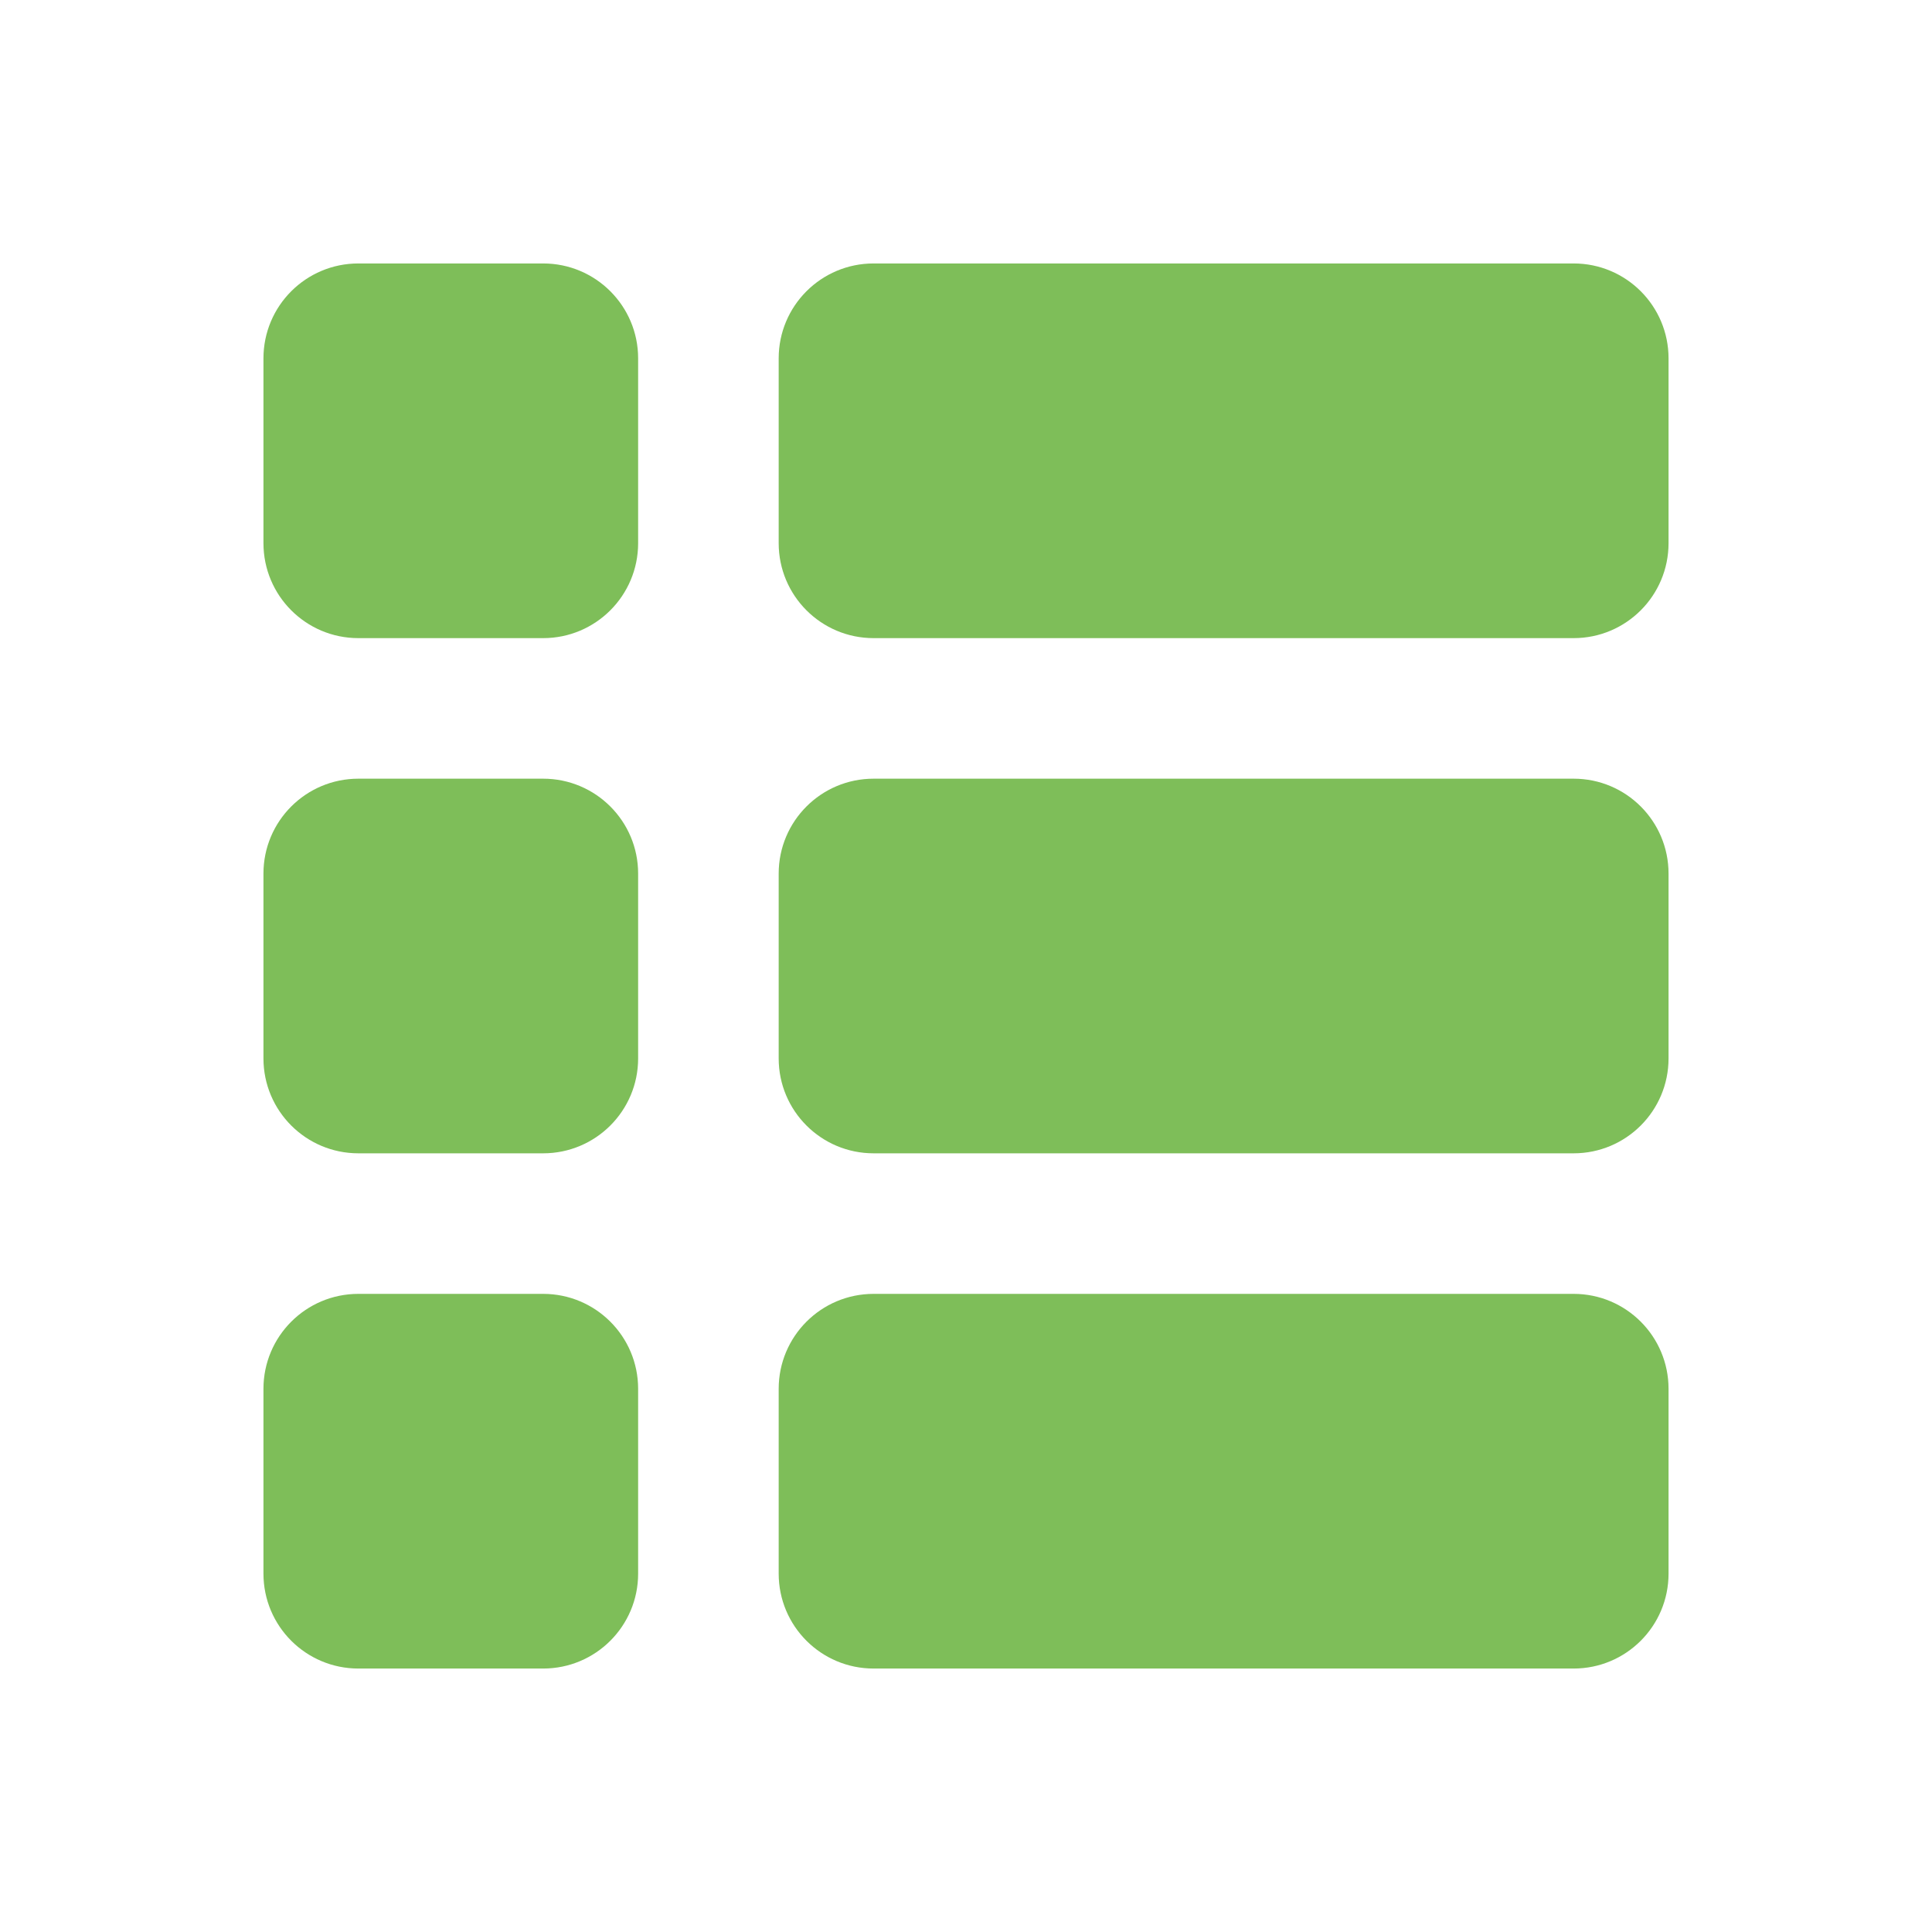
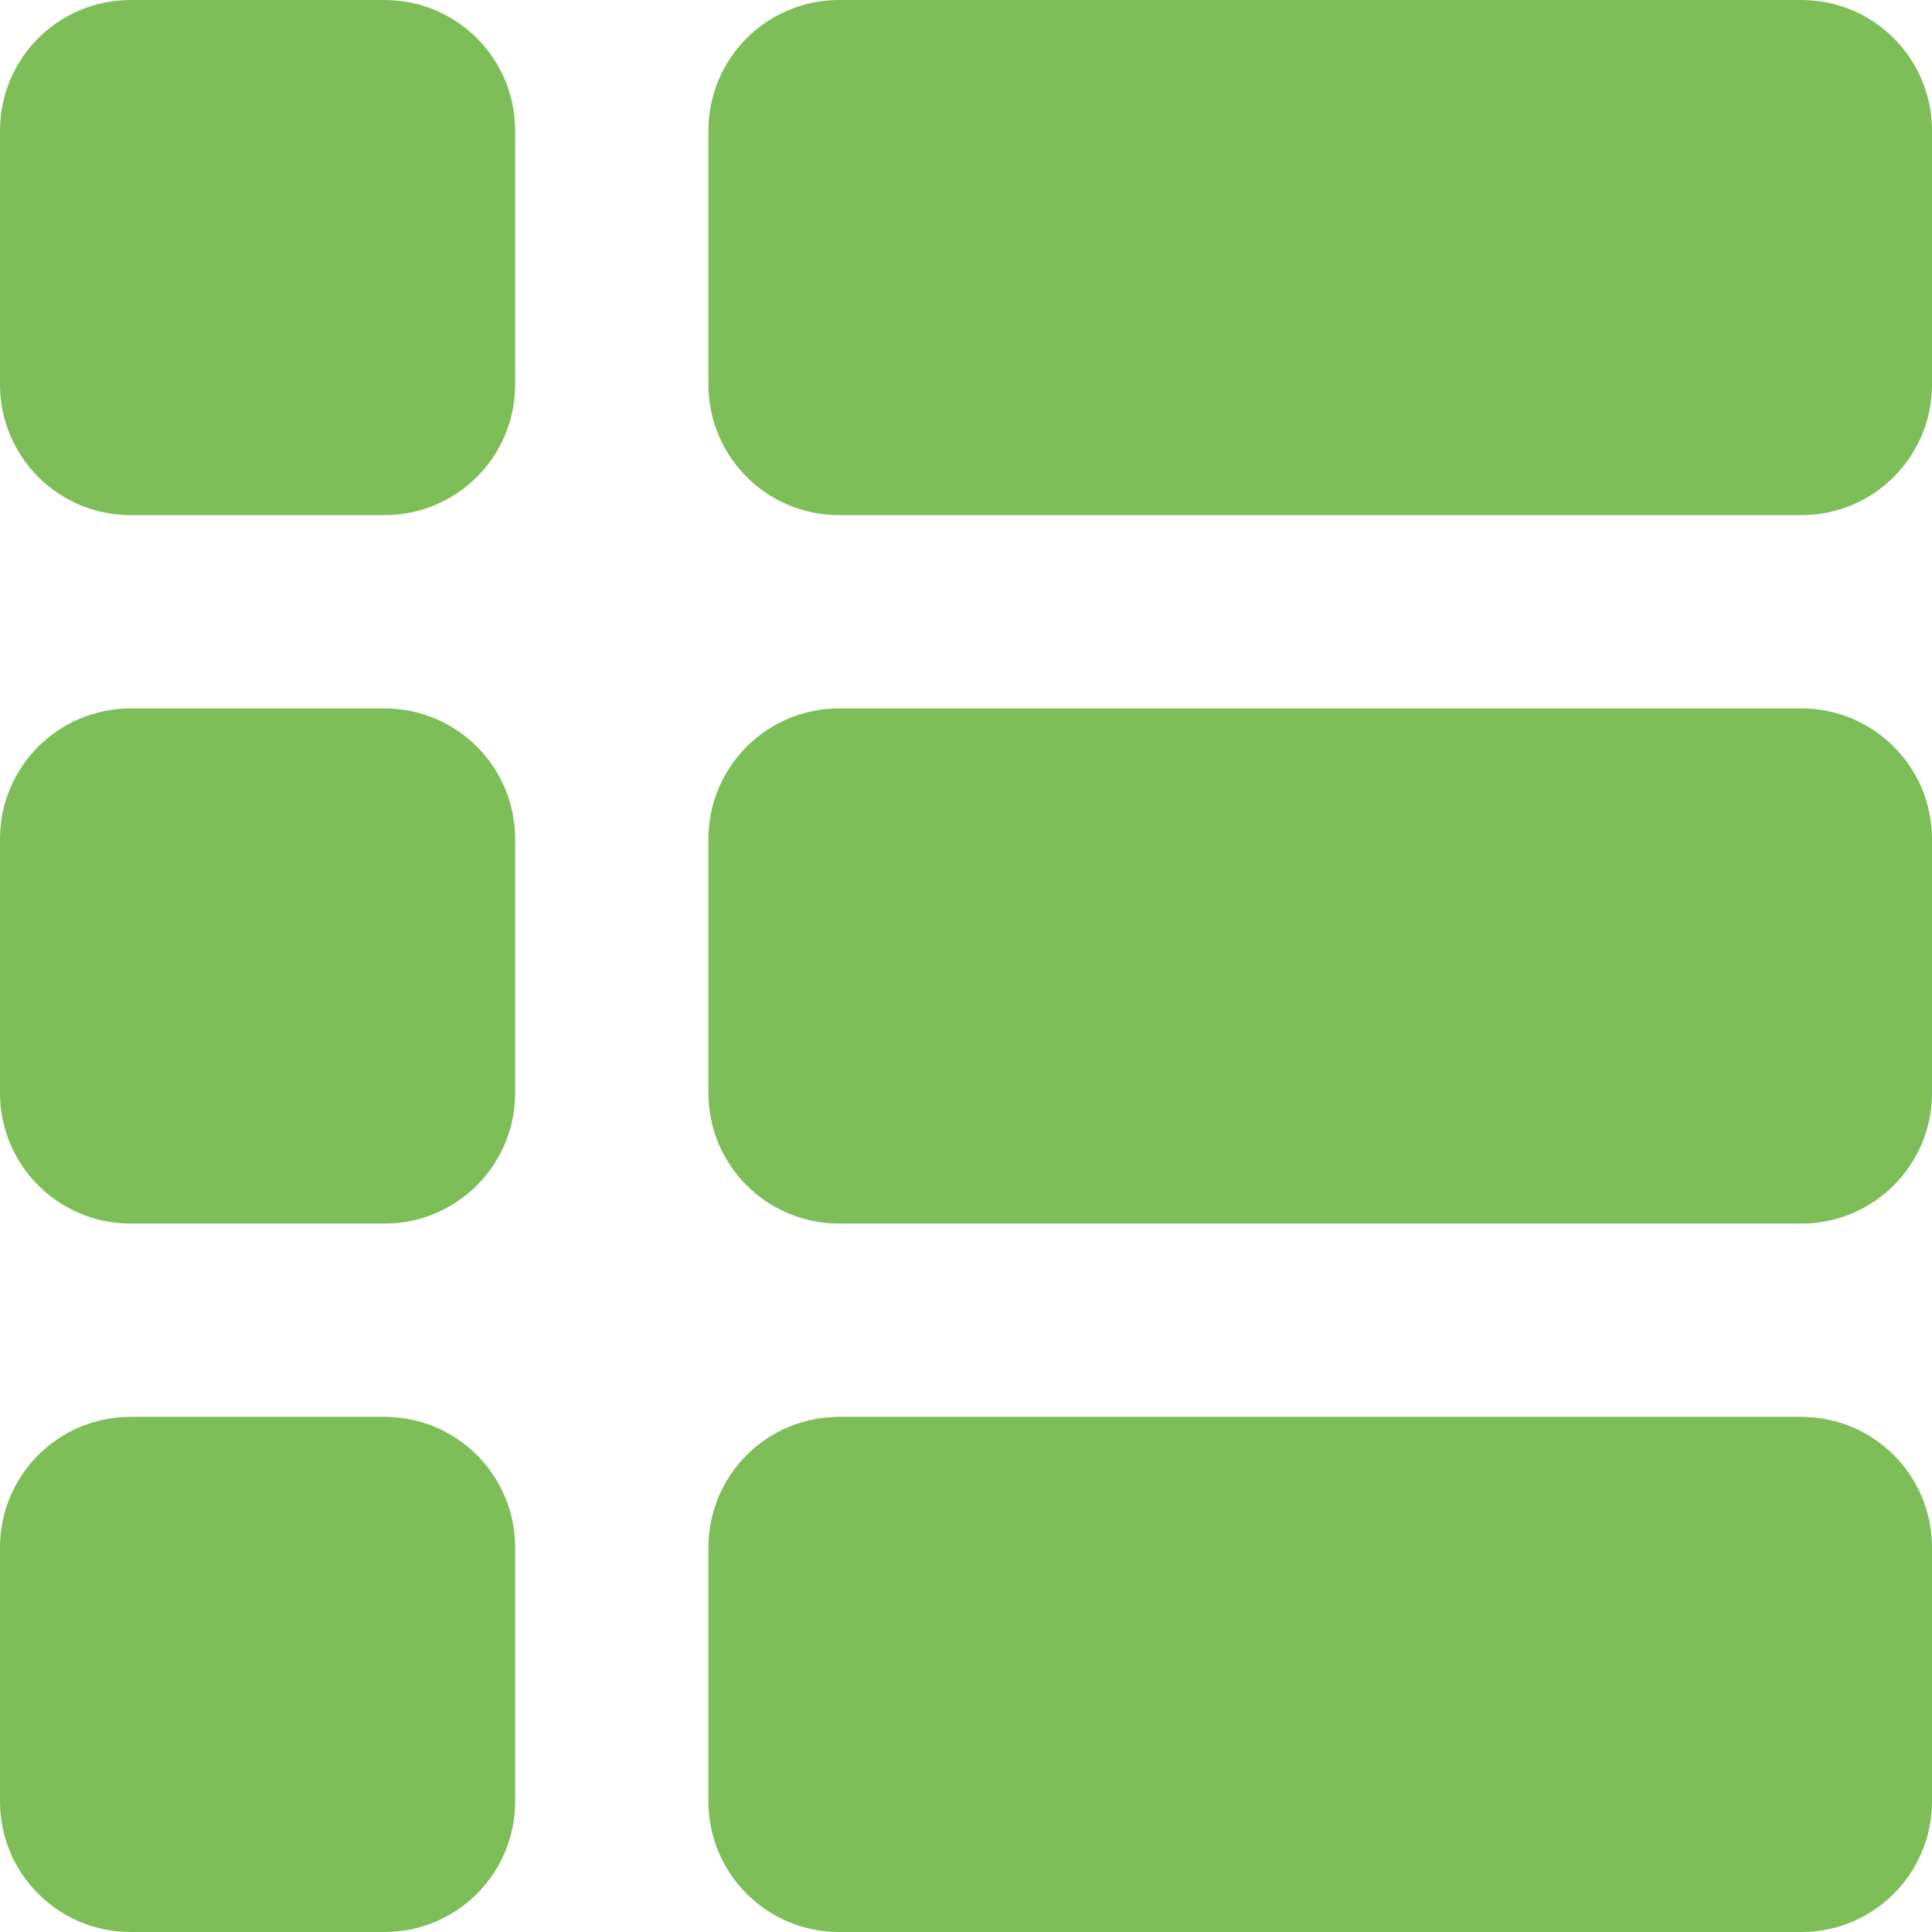
<svg xmlns="http://www.w3.org/2000/svg" width="44px" height="44px" viewBox="0 0 44 44" version="1.1">
  <defs />
-   <g stroke="none" stroke-width="1" fill="none" fill-rule="evenodd">
-     <g fill="#7EBE59">
-       <path d="M35.838,17.734 L31.63,17.734 L24.104,17.734 L19.896,17.734 C18.701,17.734 17.734,18.701 17.734,19.896 L17.734,24.104 C17.734,25.299 18.701,26.266 19.896,26.266 L24.104,26.266 L31.63,26.266 L35.838,26.266 C37.033,26.266 38,25.299 38,24.104 L38,19.896 C38,18.701 37.033,17.734 35.838,17.734 Z M35.838,29.467 L31.63,29.467 L24.104,29.467 L19.896,29.467 C18.701,29.467 17.734,30.435 17.734,31.63 L17.734,35.838 C17.734,37.033 18.701,38 19.896,38 L24.104,38 L31.63,38 L35.838,38 C37.033,38 38,37.033 38,35.838 L38,31.63 C38,30.435 37.033,29.467 35.838,29.467 Z M35.838,6 L24.104,6 L19.896,6 C18.701,6 17.734,6.967 17.734,8.162 L17.734,12.37 C17.734,13.565 18.701,14.533 19.896,14.533 L24.104,14.533 L35.838,14.533 C37.033,14.533 38,13.565 38,12.37 L38,8.162 C38,6.967 37.033,6 35.838,6 Z M12.37,29.467 L8.162,29.467 C6.967,29.467 6,30.435 6,31.63 L6,35.838 C6,37.033 6.967,38 8.162,38 L12.37,38 C13.565,38 14.533,37.033 14.533,35.838 L14.533,31.63 C14.533,30.435 13.565,29.467 12.37,29.467 Z M12.37,17.734 L8.162,17.734 C6.967,17.734 6,18.701 6,19.896 L6,24.104 C6,25.299 6.967,26.266 8.162,26.266 L12.37,26.266 C13.565,26.266 14.533,25.299 14.533,24.104 L14.533,19.896 C14.533,18.701 13.565,17.734 12.37,17.734 Z M12.37,6 L8.162,6 C6.967,6 6,6.967 6,8.162 L6,12.37 C6,13.565 6.967,14.533 8.162,14.533 L12.37,14.533 C13.565,14.533 14.533,13.565 14.533,12.37 L14.533,8.162 C14.533,6.967 13.565,6 12.37,6 Z" />
+   <g id="Icons" stroke="none" stroke-width="1" fill="none" fill-rule="evenodd">
+     <g id="icons/list-active" fill="#7EBE59">
+       <path d="M41.027,16.134 L35.241,16.134 L24.893,16.134 L19.107,16.134 C17.464,16.134 16.134,17.464 16.134,19.107 L16.134,24.893 C16.134,26.536 17.464,27.866 19.107,27.866 L24.893,27.866 L35.241,27.866 L41.027,27.866 C42.67,27.866 44,26.536 44,24.893 L44,19.107 C44,17.464 42.67,16.134 41.027,16.134 Z M41.027,32.268 L35.241,32.268 L24.893,32.268 L19.107,32.268 C17.464,32.268 16.134,33.598 16.134,35.241 L16.134,41.027 C16.134,42.67 17.464,44 19.107,44 L24.893,44 L35.241,44 L41.027,44 C42.67,44 44,42.67 44,41.027 L44,35.241 C44,33.598 42.67,32.268 41.027,32.268 Z M41.027,0 L24.893,0 L19.107,0 C17.464,0 16.134,1.33 16.134,2.973 L16.134,8.759 C16.134,10.402 17.464,11.732 19.107,11.732 L24.893,11.732 L41.027,11.732 C42.67,11.732 44,10.402 44,8.759 L44,2.973 C44,1.33 42.67,0 41.027,0 Z M8.759,32.268 L2.973,32.268 C1.33,32.268 0,33.598 0,35.241 L0,41.027 C0,42.67 1.33,44 2.973,44 L8.759,44 C10.402,44 11.732,42.67 11.732,41.027 L11.732,35.241 C11.732,33.598 10.402,32.268 8.759,32.268 Z M8.759,16.134 L2.973,16.134 C1.33,16.134 0,17.464 0,19.107 L0,24.893 C0,26.536 1.33,27.866 2.973,27.866 L8.759,27.866 C10.402,27.866 11.732,26.536 11.732,24.893 L11.732,19.107 C11.732,17.464 10.402,16.134 8.759,16.134 Z M8.759,0 L2.973,0 C1.33,0 0,1.33 0,2.973 L0,8.759 C0,10.402 1.33,11.732 2.973,11.732 L8.759,11.732 C10.402,11.732 11.732,10.402 11.732,8.759 L11.732,2.973 C11.732,1.33 10.402,0 8.759,0 Z" id="Shape" />
    </g>
  </g>
</svg>
